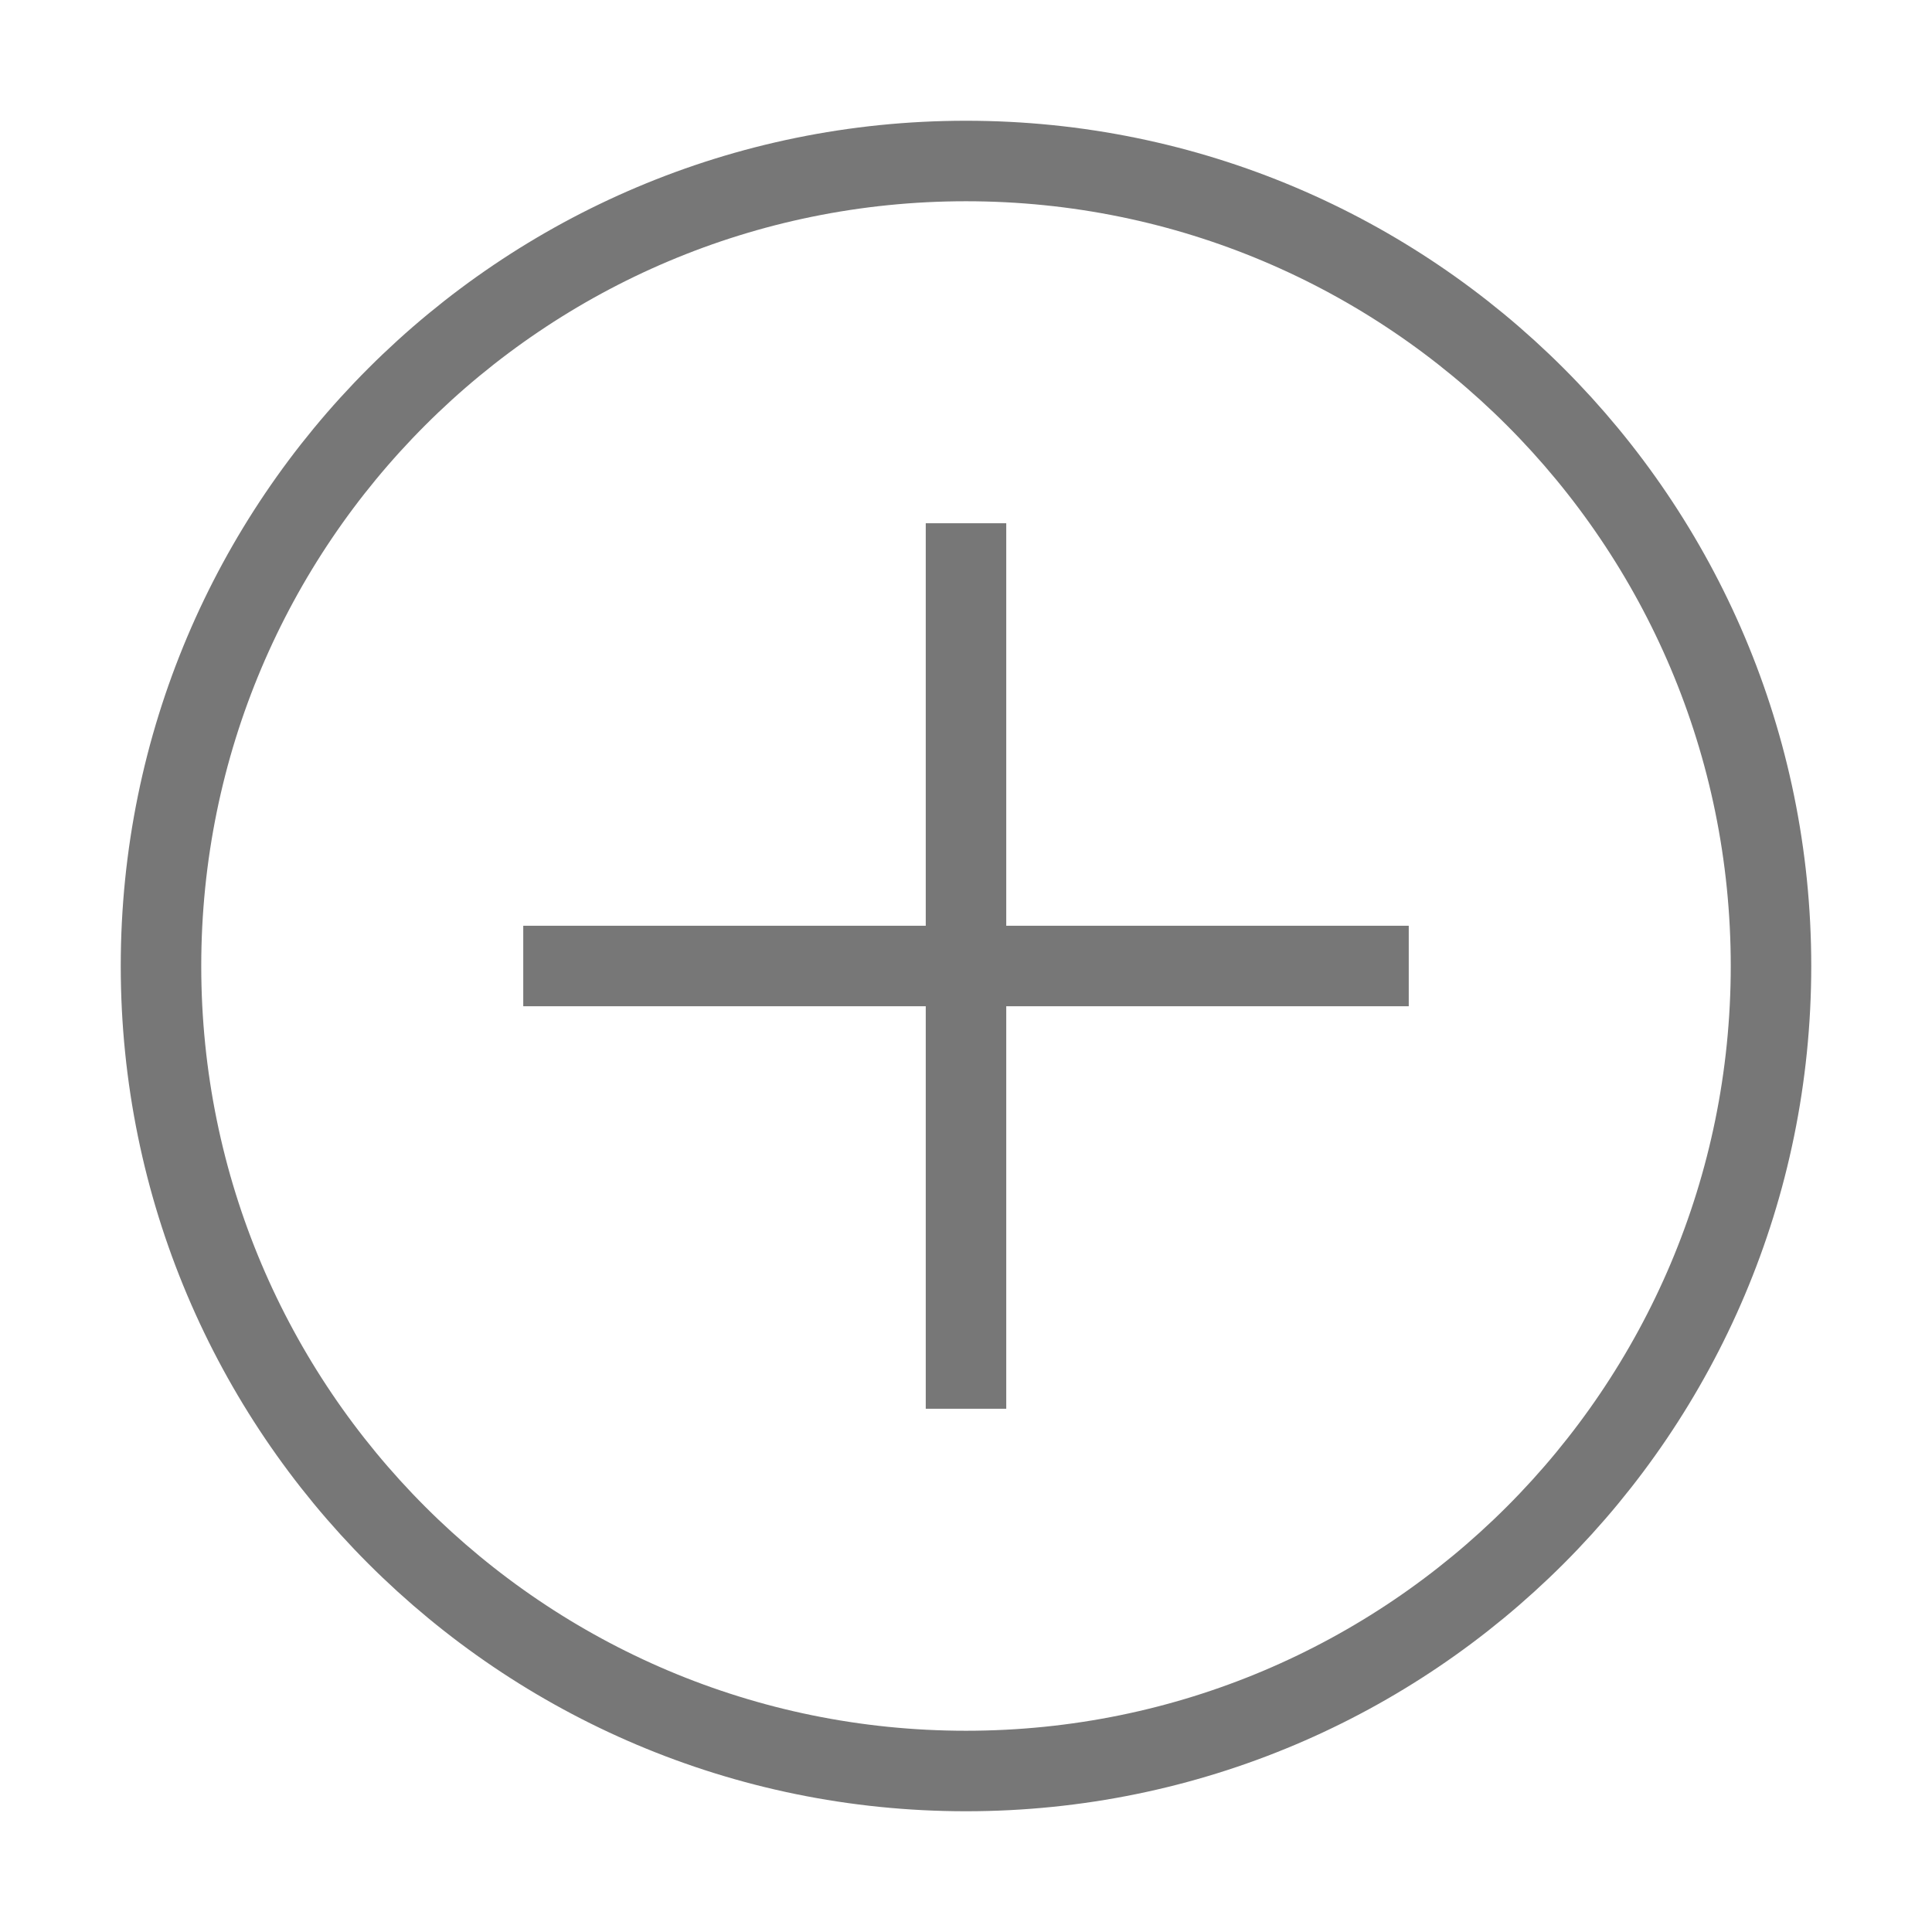
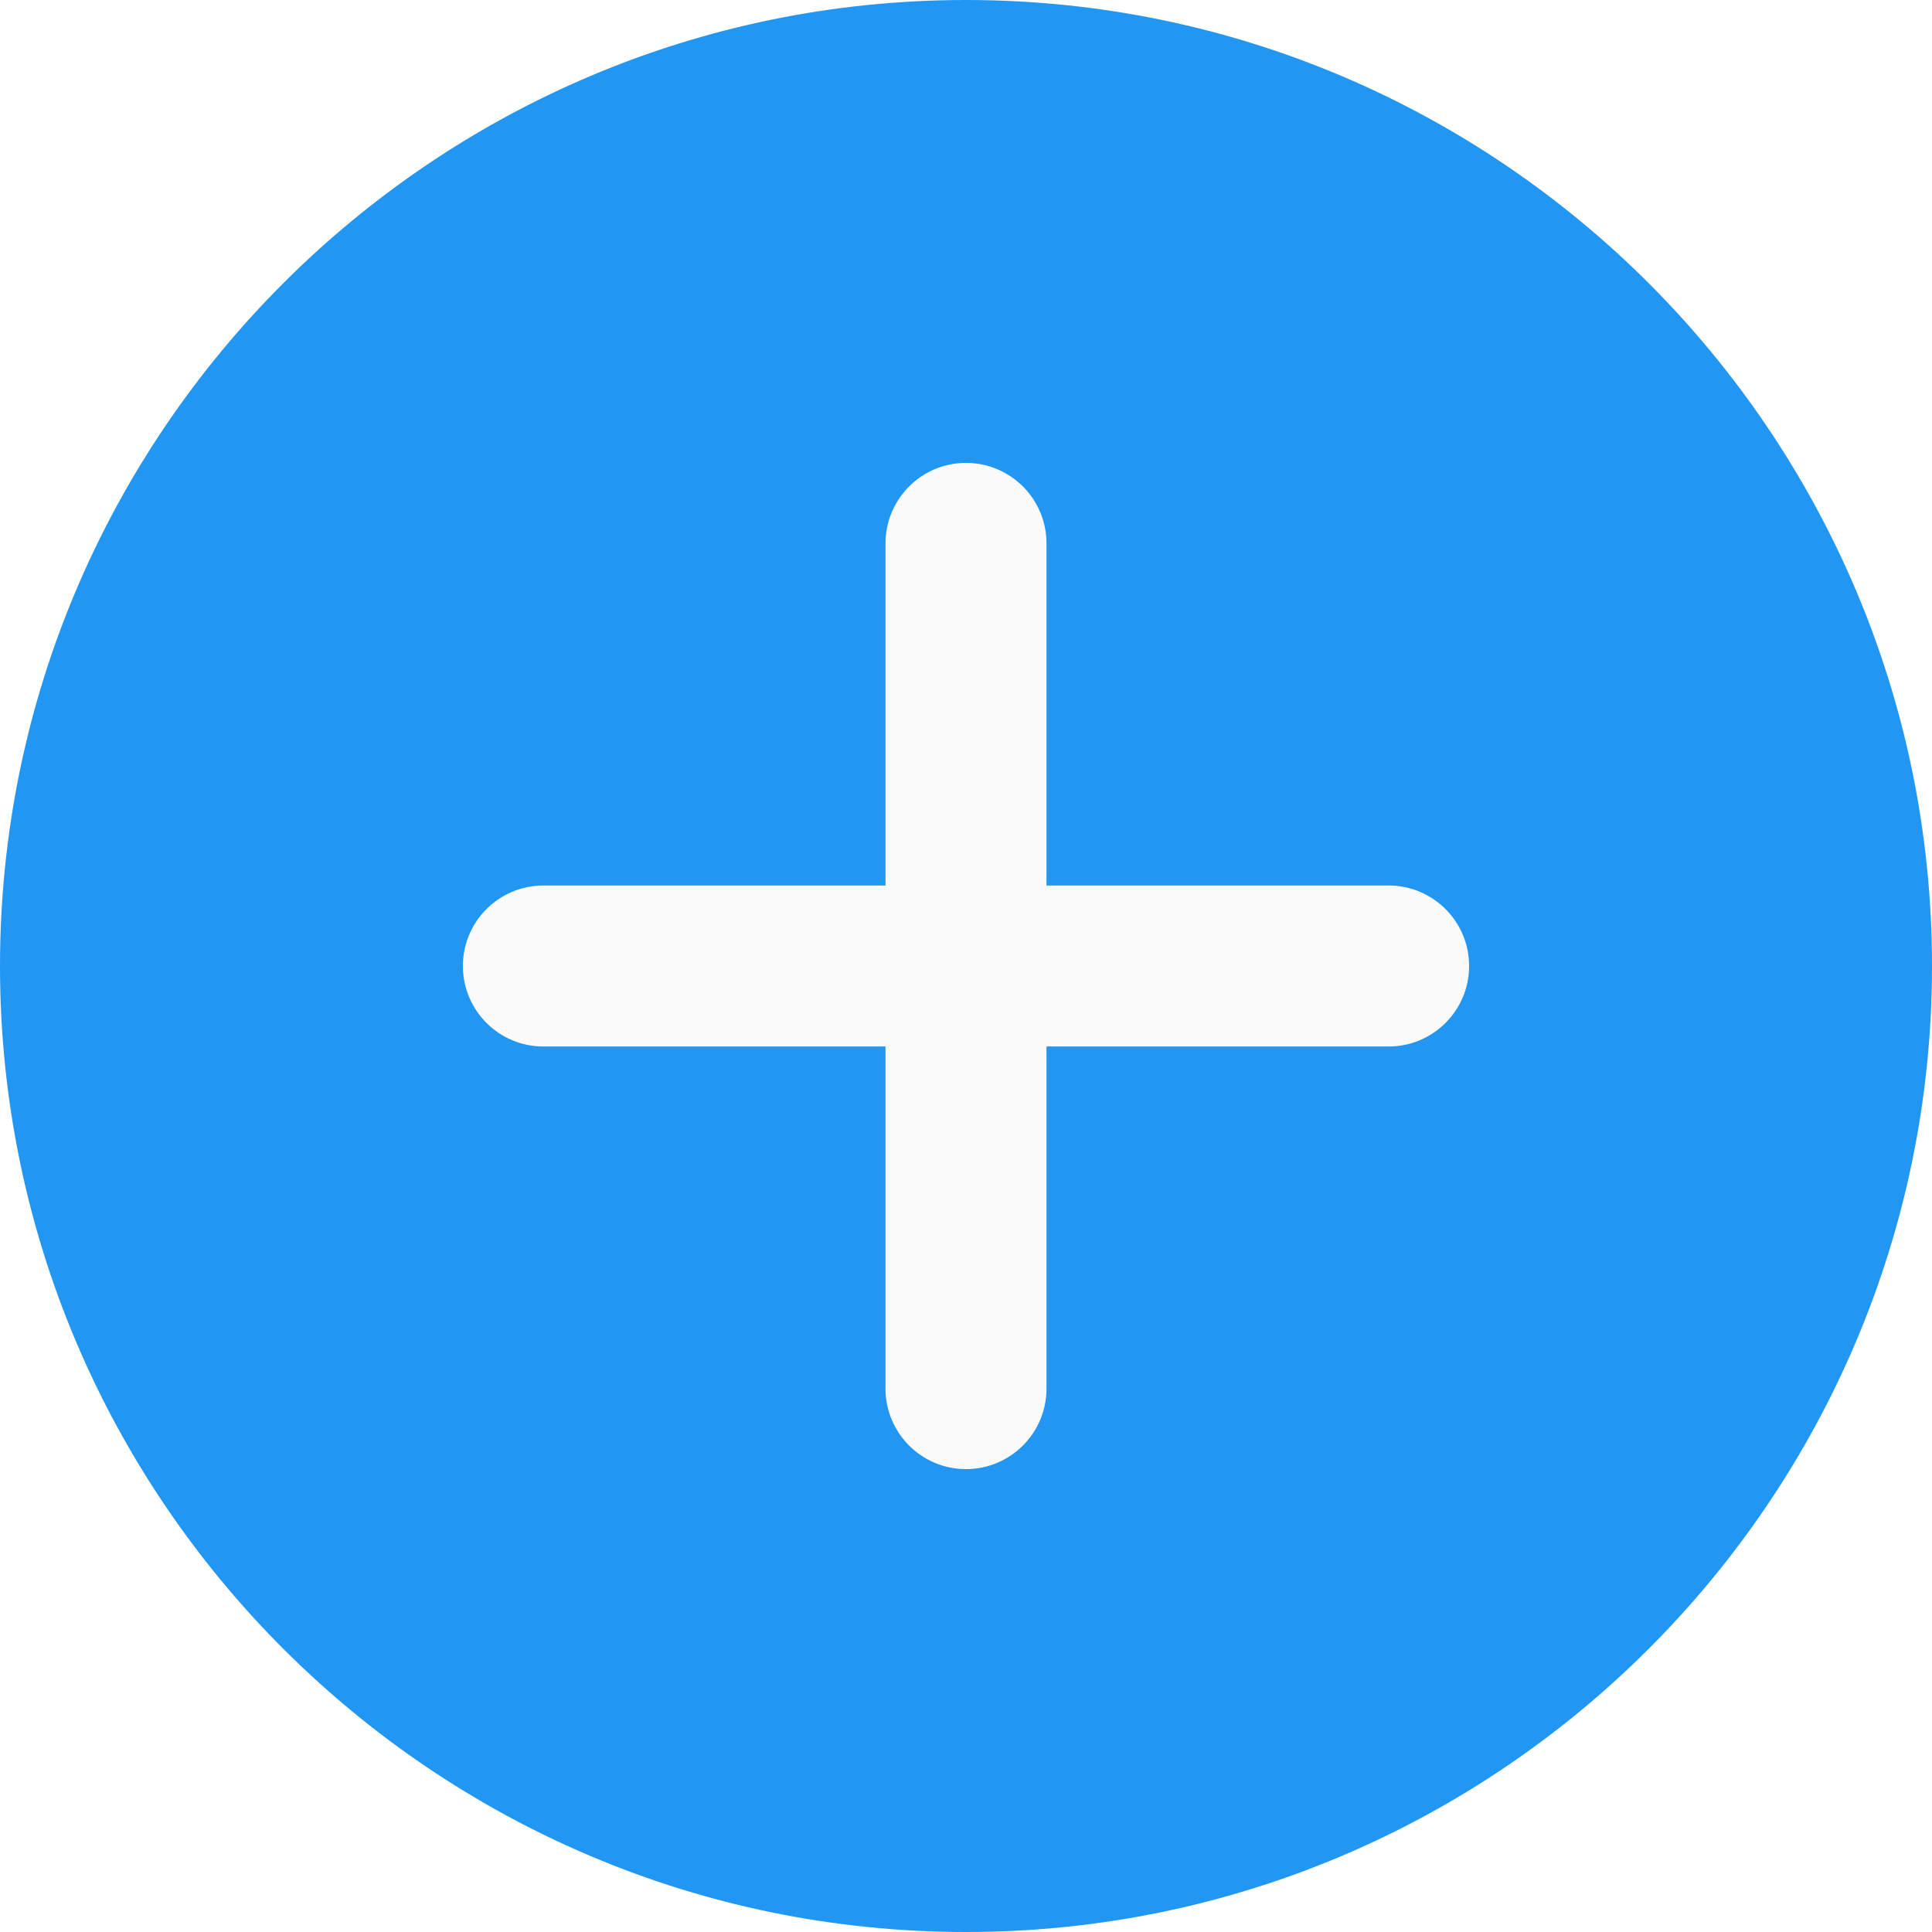
- <svg xmlns="http://www.w3.org/2000/svg" role="img" width="24px" height="24px" viewBox="0 0 24 24" aria-labelledby="addIconTitle" stroke="#777" stroke-width="1" stroke-linecap="square" stroke-linejoin="miter" fill="none" color="#777">
-   <path d="M17 12L7 12M12 17L12 7" />
-   <circle cx="12" cy="12" r="10" />
+ <svg xmlns="http://www.w3.org/2000/svg" height="512pt" viewBox="0 0 512 512" width="512pt">
+   <path d="m256 0c-141.164 0-256 114.836-256 256s114.836 256 256 256 256-114.836 256-256-114.836-256-256-256zm0 0" fill="#2196f3" />
+   <path d="m368 277.332h-90.668v90.668c0 11.777-9.555 21.332-21.332 21.332s-21.332-9.555-21.332-21.332v-90.668h-90.668c-11.777 0-21.332-9.555-21.332-21.332s9.555-21.332 21.332-21.332h90.668v-90.668c0-11.777 9.555-21.332 21.332-21.332s21.332 9.555 21.332 21.332v90.668h90.668c11.777 0 21.332 9.555 21.332 21.332s-9.555 21.332-21.332 21.332zm0 0" fill="#fafafa" />
</svg>
